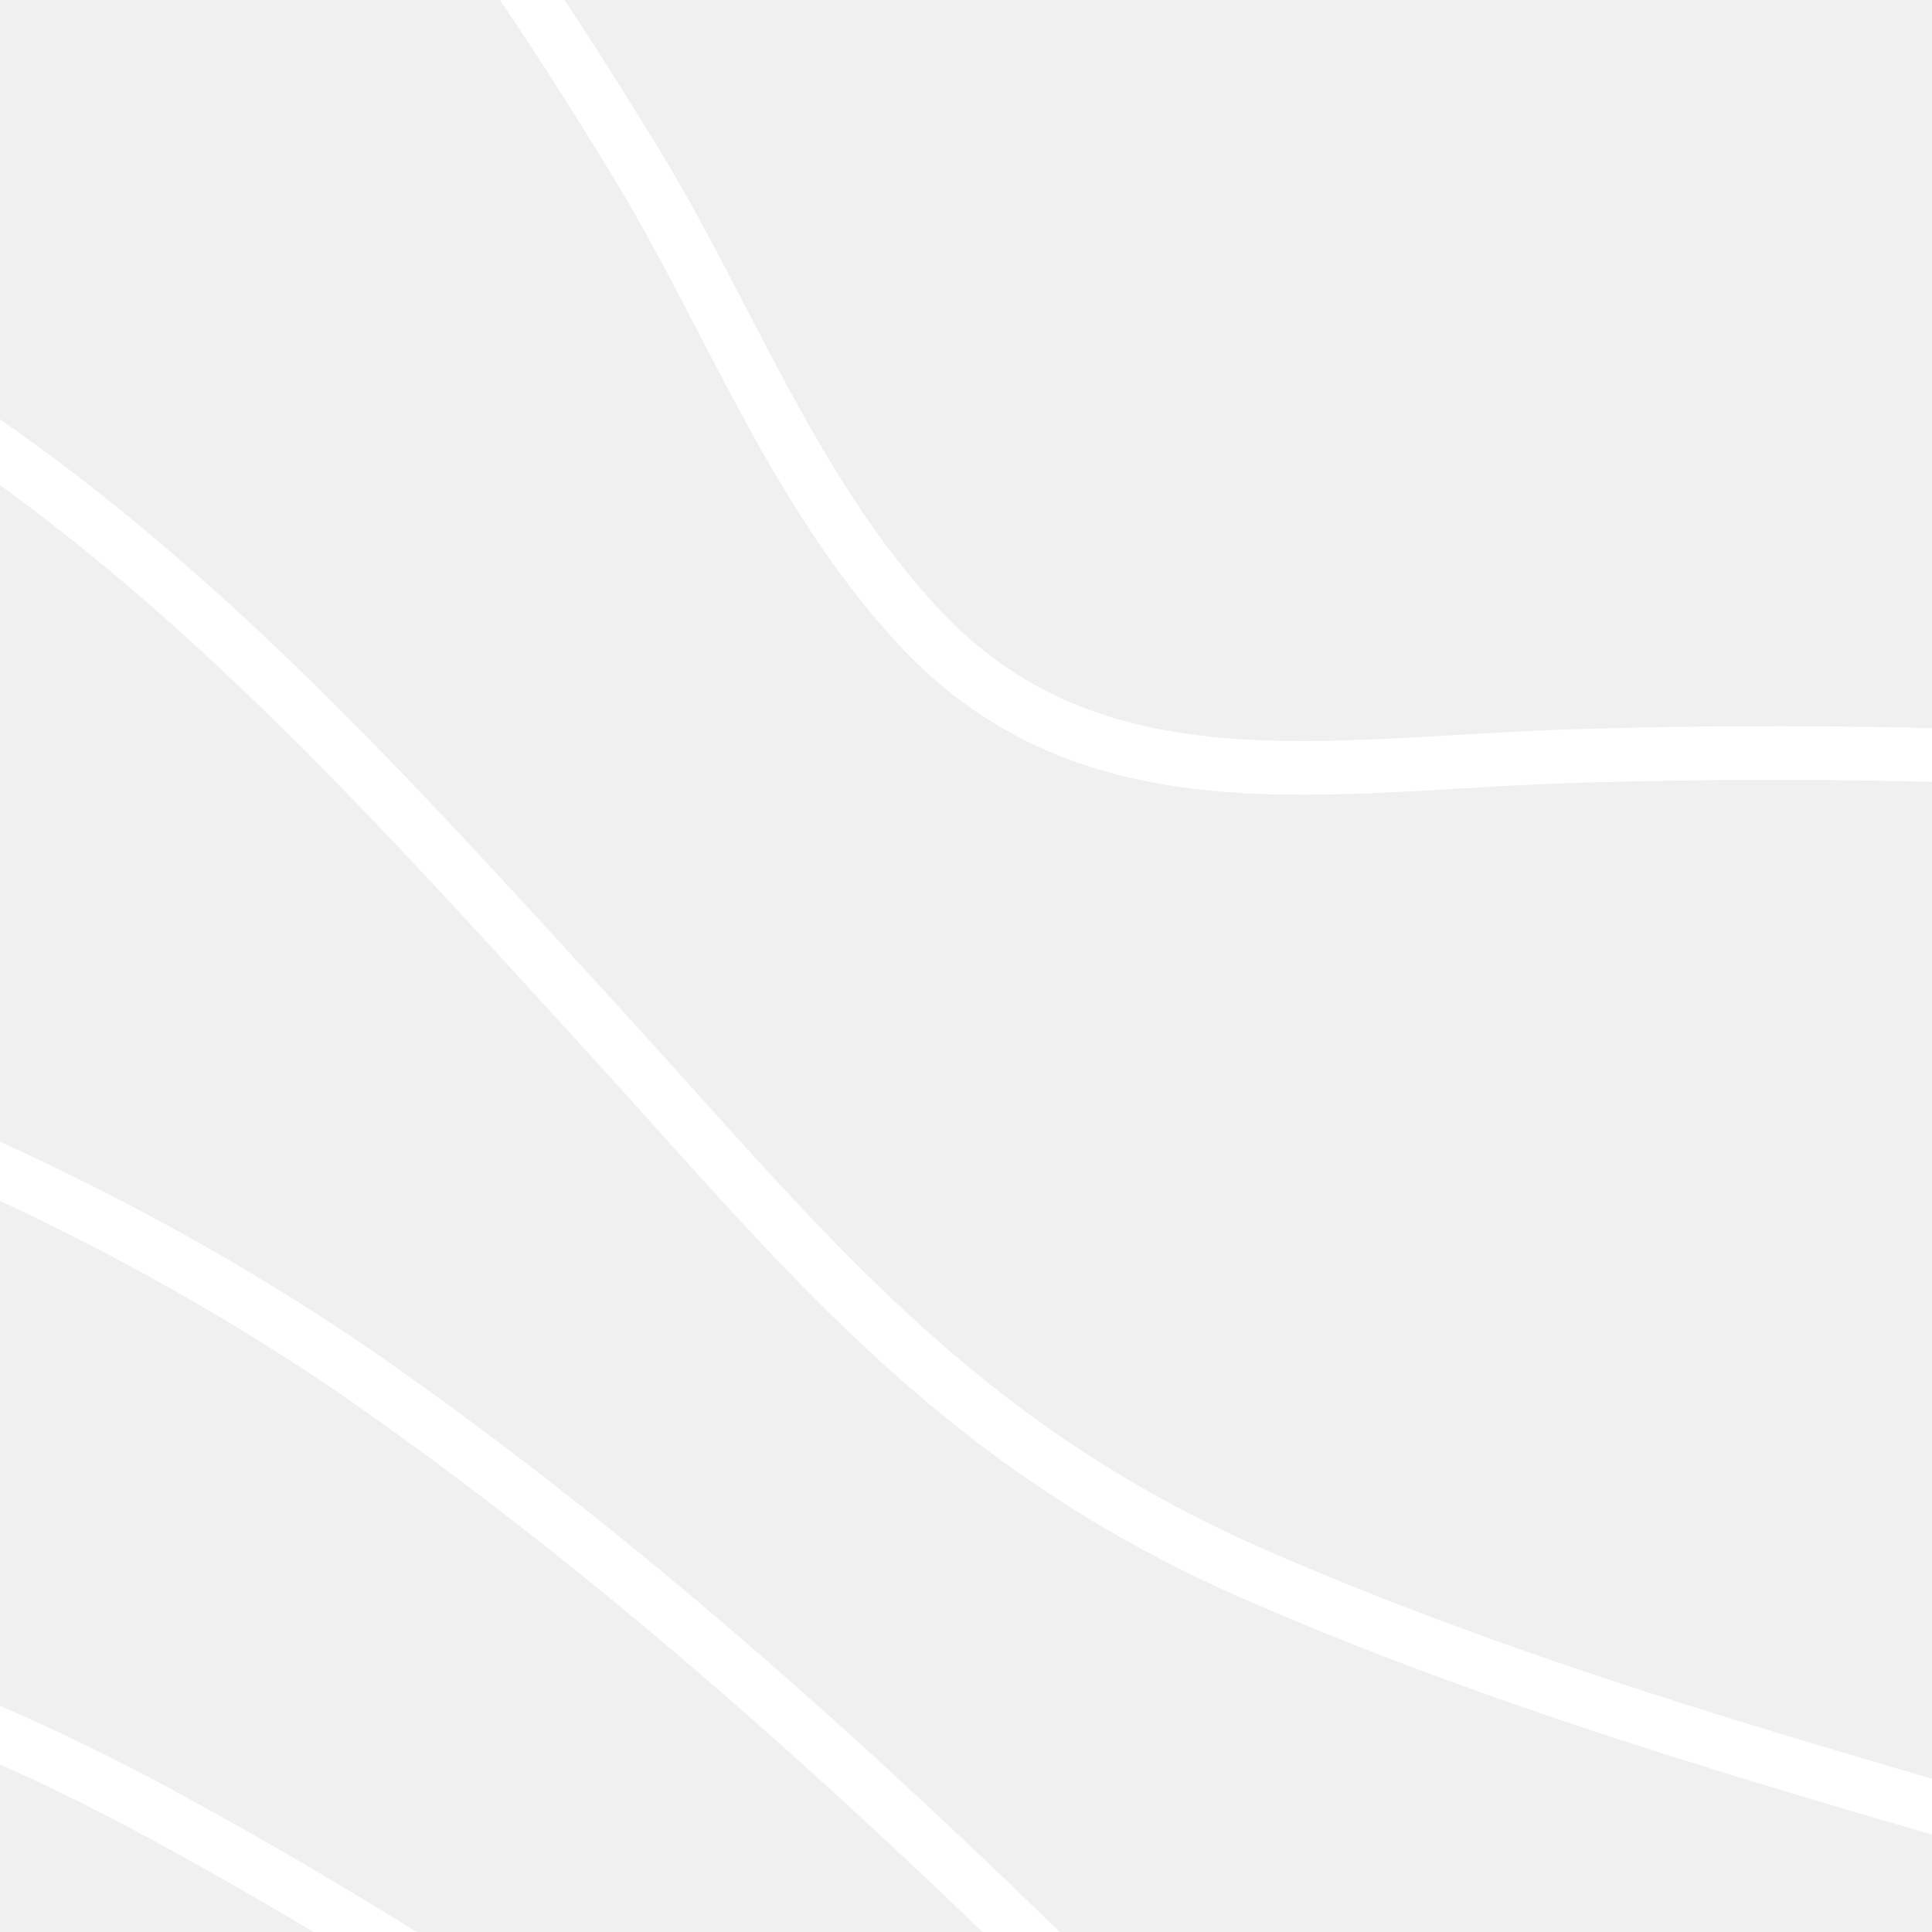
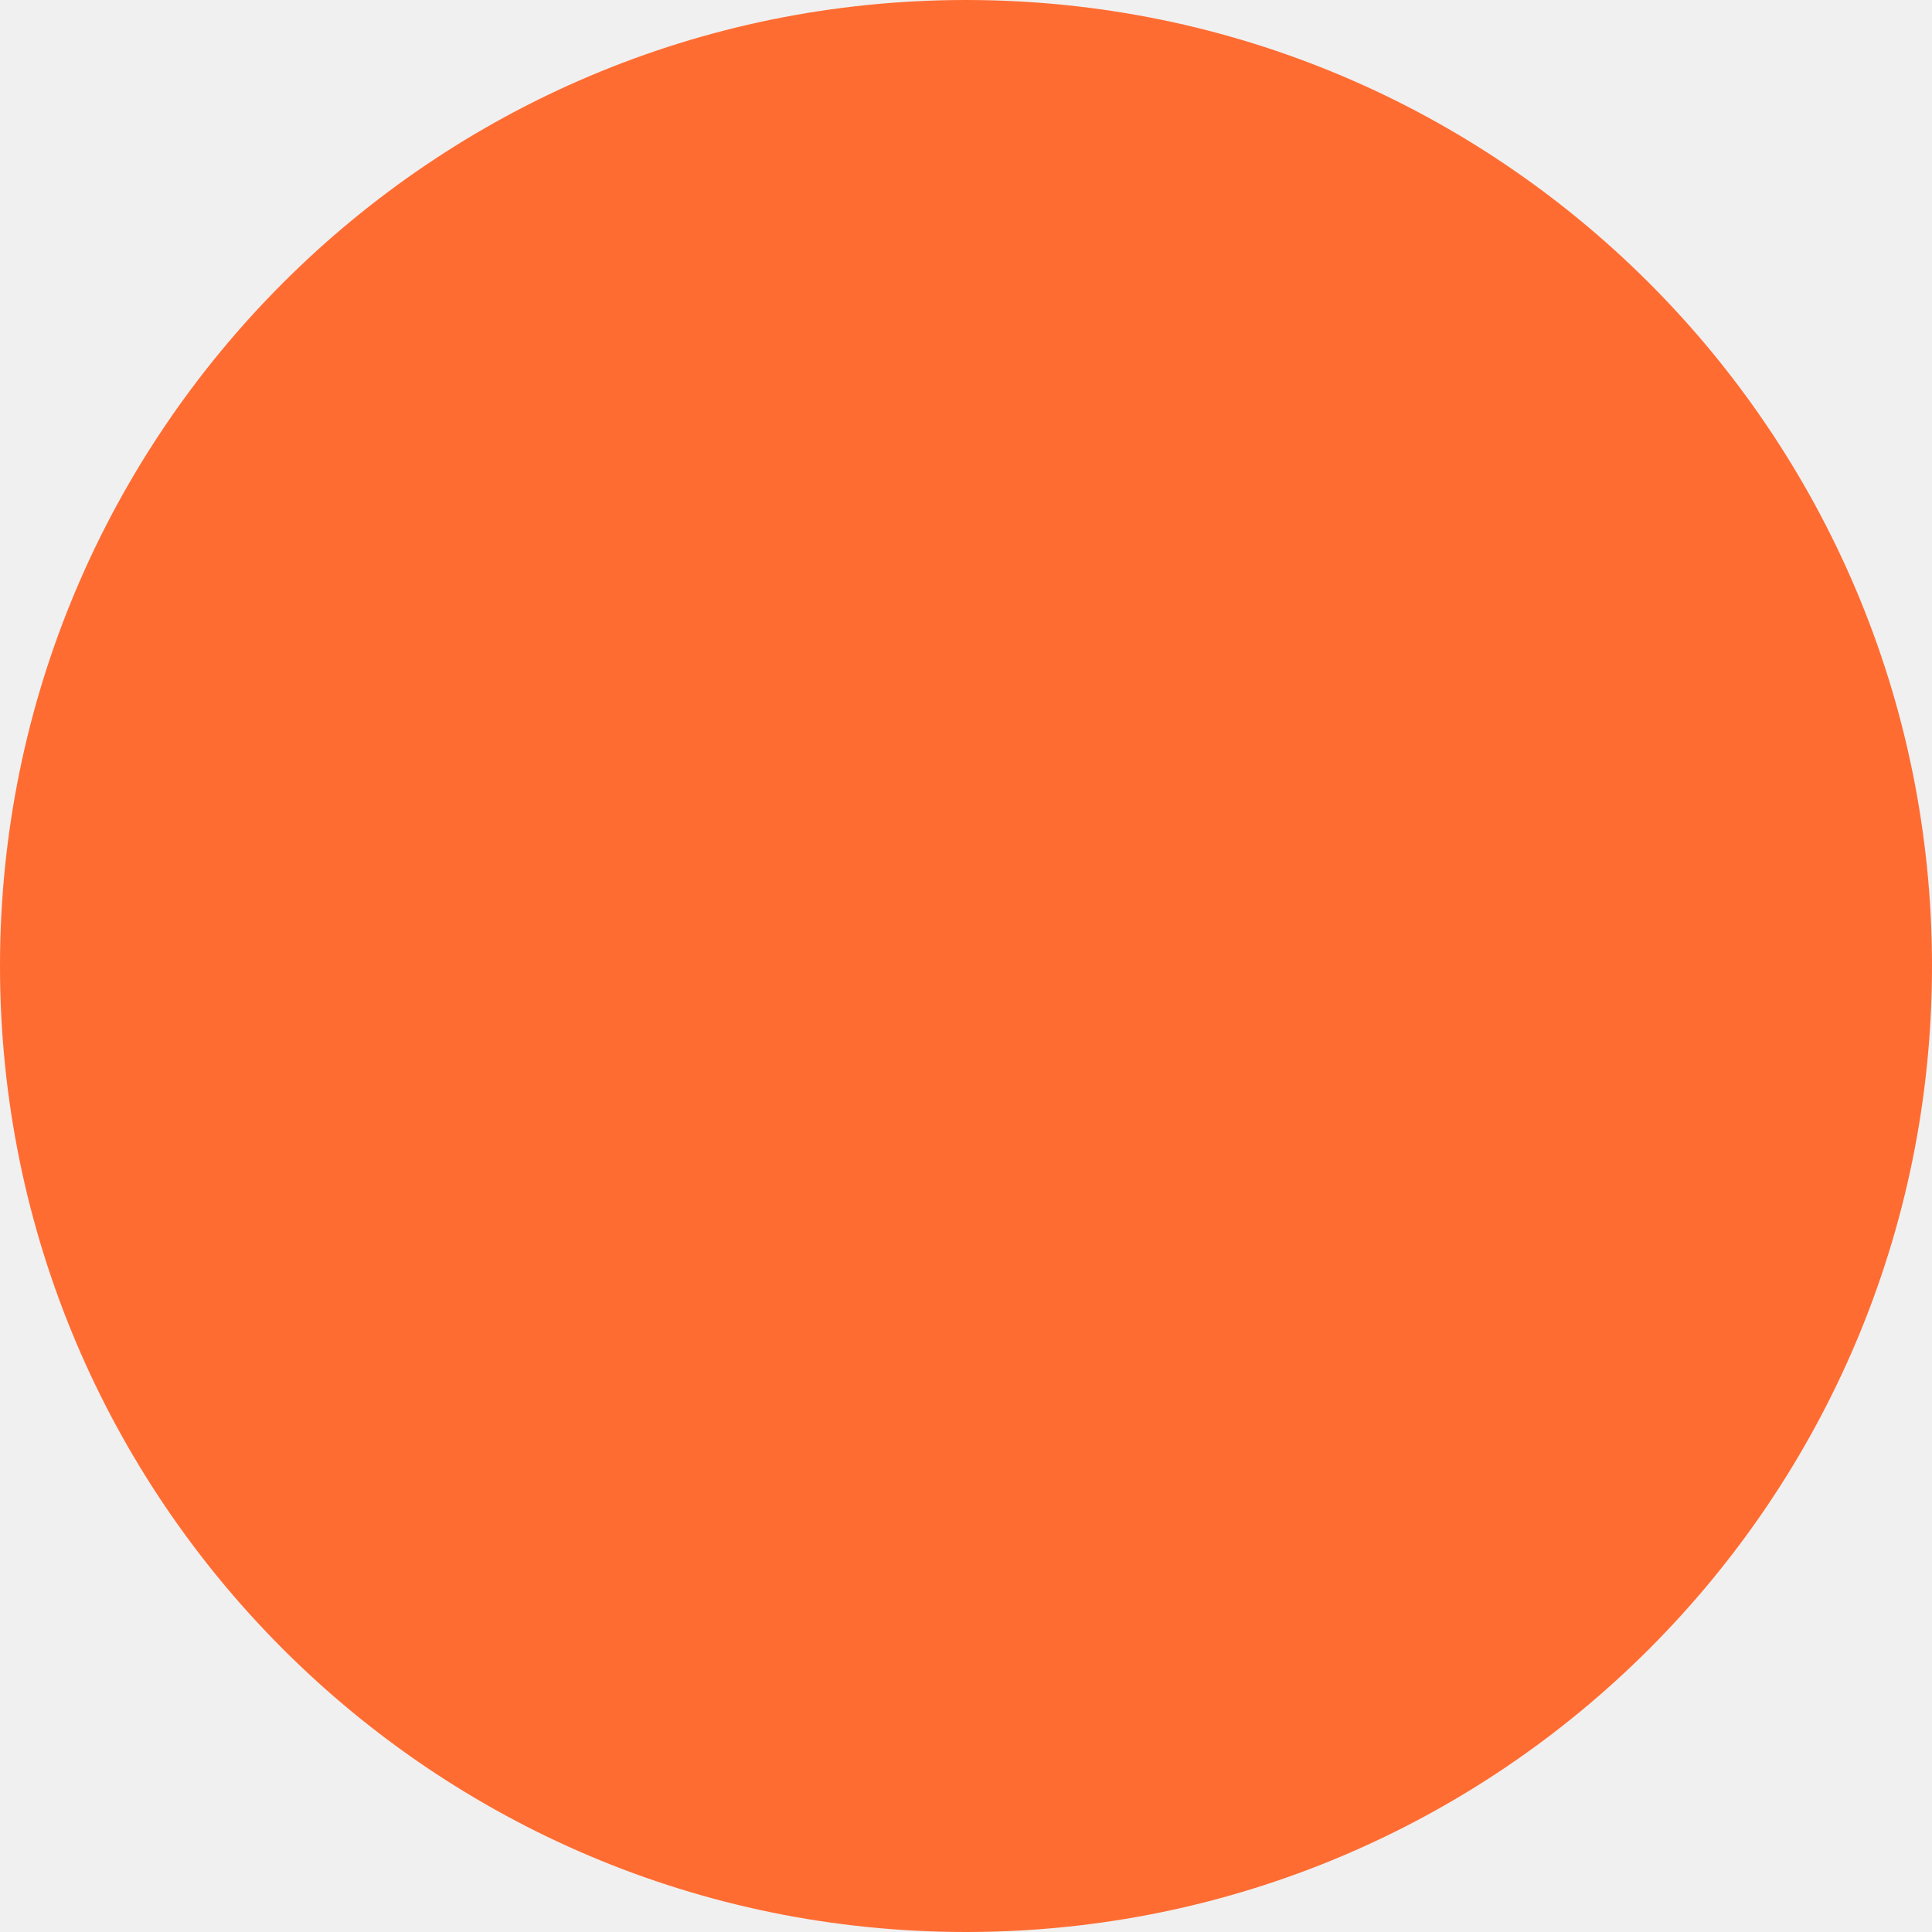
- <svg xmlns="http://www.w3.org/2000/svg" width="180" height="180" fill="none">
-   <g clip-path="url(#clip0)" clip-rule="evenodd" stroke="#fff" stroke-width="5">
-     <path d="M-249.15 818.76c-28.112-2.712-64.013 36.976-82.142 53.649-35.856 32.965-69.39 67.629-103.365 101.896-33.975 34.265-67.878 68.645-104.637 100.875-23.862 20.94-50.851 45.64-83.187 58.21-68.91 26.79-48.618-77.43-47.318-104.83 3.292-69.686 12.942-149.033-14.679-217.438-16.489-40.836-49.12-59.734-99.774-56.401-16.471 1.06-35.913 7.138-51.021-1.179-16.137-8.882-24.204-26.4-29.35-40.784-18.742-52.46-15.719-110.311-13.385-163.593 2.454-57.461 9.199-115.033 14.637-171.788 2.307-24.065-5.72-50.245-11.993-74.011-8.223-31.157-17.866-62.097-27.081-93.102-20.208-68.204-41.642-138.546-41.489-208.545.094-43.837 10.616-90.703 51.066-120.705 20.31-15.064 48.867-21.15 74.426-28.472 30.88-8.87 62-17.242 92.49-26.924 98.199-31.193 195.995-79.982 210.066-173.689 2.126-14.176 1.26-28.394 2.256-42.616.644-9.056 4.114-16.825 15.981-19.024 29.768-5.537 72.762 25.568 94.617 38.747 47.839 28.852 93.119 60.52 139.816 90.614 30.881 19.909 72.474 53.179 111.994 57.45 35.212 3.804 64.536-32.041 83.991-51.205 18.217-17.96 44.52-51.172 77.795-50.003 16.134.568 28.55 10.561 37.952 20.638 16.439 17.66 27.325 37.197 46.465 53.52 31.401 26.769 75.875 50.964 121.669 52.352 31.731.96 53.845-11.699 75.45-28.457 9.084-7.043 15.593-12.846 29.1-11.911 21.448 1.474 43.387 10.606 62.644 18.247 68.917 27.34 134.637 62.944 195.485 101.32 30.408 19.176 60.59 39.625 85.773 63.533 16.54 15.662 36.004 36.5 33.857 57.646-2.456 24.484-15.841 49.309-26.293 72.299-19.531 42.938-41.36 85.102-63.622 127.047-51.502 97.001-106.258 192.714-164.267 287.14-40.918 66.506-82.034 134.49-133.702 195.693-10.137 11.929-21.672 22.992-34.448 33.039-13.437 10.756-20.404 25.077-25.998 39.746-34.721 91.044-25.562 195.524-22.796 290.726.696 24.16 1.409 48.32 1.172 72.46-.203 20.75 2.662 45.91-7.358 65.09-19.727 37.8-74.418-2.47-96.65-19.4-78.277-59.61-142.22-132.81-208.124-201.317-31.39-32.58-62.667-65.372-96.158-96.562-17.41-16.238-45.221-47.604-69.865-49.981z" />
-     <path d="M-252.115 800.625c-31.312 12.723-56.055 38.076-79.034 58.875-33.079 29.931-64.608 61.063-96.896 91.602-30.533 28.877-61.383 57.788-95.392 83.958-20.739 15.95-45.645 36.09-74.517 41.73-62.581 12.25-43.462-85.523-42.607-110.049 2.147-60.972 8.136-129.741-18.22-188.992-16.46-36.998-48.136-54.698-94.864-51.848-16.167.984-30.215 4.27-45.451-3.203-17.633-8.643-27.482-25.442-34.103-40.6-20.744-47.485-20.778-101.157-20.354-150.331.439-50.801 2.45-103.575 10.713-151.956 3.298-19.348-2.078-42.538-5.992-62.406-6.034-30.571-13.483-60.979-20.187-91.468-13.64-61.965-26.403-125.416-22.296-188.043 2.965-45.215 16.116-91.348 52.488-125.562 36.881-34.673 89.835-46.385 140.681-62.563 87.901-27.932 195.267-66.797 221.514-149.188 3.984-12.493 3.748-24.908 5.691-37.592.994-6.523 2.808-13.88 11.03-16.414 21.345-6.578 56.415 20.833 71.304 30.368 41.142 26.345 79.889 55.211 120.091 82.526 31.921 21.694 67.101 48.662 106.407 59.758 47.697 13.465 87.883-39.211 124.055-55.525 62.725-28.28 90 39.959 115.062 74.767 28.771 39.971 84.939 76.217 138.456 48.344 20.464-10.664 33.462-25.007 59.084-28.116 40.071-4.862 84.187 6.282 122.209 17.304 57.155 16.592 113.052 39.382 163.363 67.786 36.019 20.348 92.347 53.76 83.877 93.563-5.676 26.798-19.244 53.258-31.443 78.681-18.258 38.068-38.464 75.439-59.281 112.537-47.945 85.65-99.789 169.911-155.75 252.001-38.195 56.011-186.571 208.052-192.521 220.015-17.728 35.672-19.492 78.075-21.157 116.519-2.218 51.138.176 102.482 2.025 153.73.863 24.393 2.442 48.977 1.628 73.337-.581 17.33-1.867 40.04-15.594 53.9-26.783 27.05-78.015-11.22-99.722-27.1-66.548-48.65-122.515-107.355-180.186-162.921-28.316-27.27-56.546-54.904-87.552-80.191-12.521-10.2-37.22-35.098-56.559-27.233z" />
-     <path d="M-265.185 777.365c-63.808 36.925-114.004 91.689-168.826 137.799-27.524 23.143-55.744 46.378-87.682 65.515-16.608 9.956-37.593 22.361-59.357 22.421-58.222.14-41.503-88.039-41.019-114.886.921-51.905 3.536-110.385-21.186-160.039-15.114-30.338-43.21-47.351-82.527-45.909-17.444.638-32.432 2.852-48.721-4.889-16.502-7.843-27.299-21.817-35.057-35.65-22.313-39.751-26.008-86.74-28.015-129.176a833.3 833.3 0 016.397-148.71c5.725-43.119-5.532-87.732-11.561-130.999-7.98-57.317-14.137-115.476-6.597-172.553 5.963-45.076 21.737-89.528 55.384-125.198 34.258-36.239 82.006-55.303 133.109-71.683 77.253-24.761 180.473-54.923 215.671-122.719 5.128-9.859 6.539-19.386 8.315-29.907.86-5.111 1.633-11.744 8.436-13.639 16.381-4.558 44.667 21.206 54.683 28.609 31.976 23.63 62.249 48.806 93.724 72.895 29.384 22.489 59.914 46.835 95.417 62.536 56.545 24.989 96.864-32.72 152.402-25.417 34.48 4.538 56.559 34.171 71.56 57.387 18.444 28.582 28.492 68.08 65.666 85.19 27.689 12.745 45.933-1.064 68.892-10.803 38.9-16.505 89.021-12.867 131.492-6.482 57.392 8.622 114.81 25.57 165.932 49.745 23.175 10.955 47.125 23.929 64.244 41.21 16.046 16.191 19.157 30.304 13.641 49.236-16.906 57.955-53.493 114.512-86.51 168.401-41.488 67.707-86.45 134.076-135.946 197.873-33.754 43.502-69.302 87.883-113.589 124.595-11.546 9.568-24.026 19.301-38.629 25.679-10.978 4.828-19.807 6.459-26.733 15.758-20.518 27.564-20.014 68.818-21.34 100.424-2.132 50.535.594 101.314 2.556 151.949 1.174 29.55 8.555 85.735-24.695 105.901-28.711 17.401-71.796-11.397-94.07-26.136-56.33-37.282-104.483-82.802-154.476-125.568-22.912-19.6-45.946-39.891-71.91-56.784-6.619-4.315-15.289-11.033-23.67-12.878-9.606-2.09-17.543 2.371-25.405 6.902z" />
-     <path d="M-250.963 775.067c-56.59 34.358-104.604 77.774-158.107 115.386-23.99 16.864-49.08 33.808-77.468 45.644-15.267 6.367-34.329 12.842-52.112 8.879-51.04-11.371-39.033-84.069-39.093-113.933-.037-44.369.549-95.277-23.411-136.91-15.692-27.272-41.681-39.515-76.91-38.252-37.789 1.358-63.706-12.757-81.898-40.789-22.789-35.143-29.288-77.27-33.042-115.796-4.48-46.412-3.867-92.895 1.834-138.883 5.547-44.724.737-89.077-.756-134.209-1.972-59.838.247-121.168 22.292-177.924 19.196-49.415 54.865-92.21 106.355-121.807 53.743-30.918 118.695-42.376 177.09-66.001 36.423-14.735 84.735-35.531 101.597-68.202 5.624-10.896 1.647-32.182 22.805-20.905 12.1 6.446 22.198 17.251 31.745 25.944 15.429 14.048 30.358 28.459 45.537 42.692 32.357 30.335 65.269 62.646 104.753 86.91 49.71 30.57 93.702-3.042 146.223 6.862C-5.265-60.9 15.86-42.373 32.013-23.394c10.463 12.28 19.271 25.453 27.381 38.813 8.473 13.953 14.379 30.051 25.88 42.633 16.365 17.927 38.355 13.063 61.906 12.372a615.512 615.512 0 01123.909 8.918c50.136 8.75 101.218 22.594 145.29 45.385 17.158 8.867 35.201 19.73 45.846 34.241 10.645 14.51 8.444 28.193 3.306 43.081-15.199 44.164-44.533 86.814-72.349 127.363-34.819 50.752-72.992 100.101-115.454 146.625-29.313 32.114-60.712 64.134-98.649 89.655-11.04 7.422-22.76 14.362-35.598 19.636-8.803 3.622-19.826 4.932-26.756 10.764-21.636 18.255-19.854 59.44-21.094 83.269-2.477 47.557 3.648 95.224 1.53 142.755-1.154 25.942-1.6 66.706-30.307 82.962-26.987 15.288-65.056-4.831-88.269-17.916-45.642-25.717-85.355-58.1-127.206-87.752-17.222-12.192-35.189-25.463-55.369-34.266-17.983-7.83-32.465 1.119-46.973 9.923z" />
-     <path d="M-249.125 765.405c-49.462 26.904-94.376 60.814-144.616 87.871-29.42 15.836-78.956 43.221-116.359 24.939-41.102-20.065-36.745-75.192-36.994-107.335-.297-38.257-1.43-83.263-24.834-118.326-7.398-11.089-17.675-20.934-31.994-26.107-15.324-5.538-29.515-2.589-45.31-3.604-33.134-2.131-58.02-20.941-74.078-44.141-22.705-32.789-31.083-71.783-35.987-108.312-5.512-41.381-6.106-82.946-1.774-124.1 4.112-39.334 6.954-78.374 9.678-117.887 3.531-51.678 11.418-103.651 33.128-151.945 21.397-47.572 56.734-89.23 105.633-119.832 47.716-29.853 104.155-47.562 161.313-62.296 32.441-8.36 81.146-23.095 99.702-48.937 8.258-11.492 8.976-23.509 25.967-8.704 21.396 18.643 37.668 42.508 55.472 63.401 25.692 30.14 51.872 61.02 83.376 87.315 20.117 16.793 40.409 25.413 68.457 27.21 21.368 1.357 42.792-.06 63.984 3.87 49.743 9.216 80.894 45.042 110.055 76.88 18.755 20.479 32.781 38.871 61.136 51.29 33.513 14.686 70.724 23.172 105.936 34.272 38.667 12.192 78.794 25.82 111.776 47.273 29.365 19.097 41.301 39.937 30.036 68.206-17.558 44.093-54.081 85.626-87.758 122.955-34.266 37.996-72.212 74.911-117.064 104.746-24.22 16.107-51.754 25.997-77.43 39.883-32.24 17.472-25.462 64.997-25.673 92.815-.35 46.18 16.944 193.331-84.52 169.732-42.352-9.85-79.76-35.659-116.021-55.428-15.049-8.195-32.946-19.666-50.802-22.97-19.448-3.599-39.546 9.179-54.435 17.266z" />
-     <path d="M-243.522 749.142c-44.374 19.9-86.905 44.777-134.295 60.917-30.692 10.476-71.225 19.721-100.538-.707-33.08-23.056-36.925-66.961-38.213-99.068-1.324-33.079-1.284-72.406-25.178-101.731-7.612-9.331-18.322-17.468-31.857-20.141-12.983-2.57-26.446-.342-39.674-2.856-29.705-5.637-52.904-23.004-68.887-43.999-47.284-62.104-50.585-147.807-45.095-216.464 2.753-34.364 9.908-69.297 15.96-103.554 7.853-44.453 19.563-88.587 41.226-129.56C-624.027 4.861-536.009-47.793-429.818-80.083c33.426-10.16 69.165-16.918 97.052-35.3 14.397-9.474 23.721-6.153 34.754 6.117 17.241 19.182 29.627 41.714 43.539 62.48 19.785 29.537 39.847 59.691 64.405 86.521 16.929 18.494 33.663 32.095 61.191 38.476 19.627 4.552 39.948 5.987 59.8 9.531 37.712 6.74 74.426 20.542 104.172 41.44 23.574 16.599 44.601 35.653 64.515 55.165 25.929 25.368 52.658 47.305 84.399 67.78 42.013 27.137 120.511 67.221 93.527 118.505-29.772 56.561-95.934 105.737-158.463 137.669-20.994 10.724-46.225 18.725-62.486 34.397-24.309 23.465-26.158 49.563-29.129 80.077-4.459 45.681-2.33 146.273-85.937 138.968-33.125-2.896-63.228-17.764-94.484-26.573-35.003-9.911-60.314.373-90.559 13.971z" />
-     <path d="M-237.979 731.56c-57.073 18.361-152.291 62.822-209.014 16.048-29.978-24.708-38.241-63.92-42.239-96.52-3.247-26.237-2.329-57.394-25.06-79.253-16.712-16.067-43.75-12.392-65.913-20.129-27.475-9.599-48.953-27.46-64.351-48.305-43.036-58.251-50.438-133.983-47.153-198.531 3.418-67.038 26.111-139.004 61.875-198.822 44.604-74.583 120.077-126.24 212.316-158.405 17.027-5.935 34.41-11.135 51.603-16.747 11.534-3.773 22.944-9.939 34.947-12.62 20.013-4.461 35.09 4.674 46.5 18.039 16.429 19.226 27.22 41.9 38.869 63.108 15.944 29.004 31.491 58.578 50.859 86.013 13.035 18.438 27.129 37.782 52.088 46.417 17.022 5.892 35.406 8.605 53.48 10.269 38.758 3.563 69.906 8.37 103.885 26.74 55.78 30.213 104.376 72.943 143.967 116.906 31.071 34.502 79.246 88.996 51.846 131.974-24.543 38.565-75.918 57.41-118.212 80.197-20.56 11.08-39.613 23.931-55.033 39.731-19.439 19.92-28.73 39.576-34.128 64.946-9.089 42.7-16.857 107.68-81.4 114.685-23.819 2.588-47.697-2.649-71.584-2.435-31.58.242-59.359 7.431-88.148 16.694z" />
-     <path d="M-233.467 706.965c-61.535 10.979-139.177 25.722-188.238-20.629-23.767-22.451-35.363-51.841-43.411-79.967-5.769-20.144-4.953-51.128-27.473-65.383-16.574-10.473-40.525-14.096-58.428-23.862-24.615-13.422-44.138-31.971-58.777-52.903-38.148-54.534-48.275-121.592-47.07-181.698 2.632-130.601 98.434-254.143 241.248-309.84 42.571-16.61 88.352-38.968 126.374-1.41 41.476 41.001 57.109 98.067 84.812 144.816 10.576 17.861 23.17 40.534 44.409 52.037 12.767 6.92 29.448 8.98 44.094 10.707 37.298 4.42 70.647 10.335 104.278 26.145 51.973 24.421 98.64 59.729 135.91 98.173 32.499 33.528 69.938 80.447 39.975 121.396-23.019 31.393-66.893 48.365-100.27 71.203C26.796 521.161.118 554.525-15.1 592.576c-14.774 37.018-26.354 78.084-74.89 93.504-16.65 5.29-38.034 10.416-55.956 11.227-29.54 1.248-58.811 4.478-87.522 9.658z" />
-     <path d="M-230.271 679.358c-61.205 1.794-124.29-3.654-168.245-44.933-20.506-19.264-34.128-42.381-46.242-65.592-8.914-17.077-16.128-34.512-32.177-48.209-14.858-12.688-32.556-22.976-47.871-35.323-20.302-16.298-37.408-35.078-50.661-55.619-33.148-51.48-45.069-111.255-45.656-167.356-.296-27.159 1.07-56.45 11.9-82.31 10.452-24.975 25.447-49.202 42.328-71.436 35.856-47.27 85.345-86.39 145.552-112.307 41.297-17.77 80.512-25.684 117.378 6.393 41.555 36.161 61.253 88.3 86.179 132.145 17.095 30.073 33.457 63.496 75.246 72.986 33.252 7.555 64.87 14.153 95.612 28.15 45.332 20.79 85.485 48.699 118.078 82.072 29.682 30.507 53.731 67.747 32.505 104.996-16.841 29.509-50.032 50.384-74.75 75.162-27.6 27.609-44.47 59.292-58.86 92.994-12.97 30.284-31.035 58.212-65.143 75.204-6.971 3.479-14.544 7.107-22.198 9.561-9.766 3.13-19.01 1.883-29.579 1.63-27.89-.696-55.695.984-83.396 1.792z" />
-     <path d="M-232.15 648.377c-57.319-6.43-110.42-23.18-152.035-58.642-17.803-15.161-31.975-32.555-48.044-48.885-12.956-13.15-24.976-25.555-35.269-40.214-24.366-34.768-57.443-64.356-78.588-100.827-28.275-48.691-41.204-102.514-43.282-154.84-1.018-25.551.354-51.703 6.917-76.792 5.636-21.548 19.813-41.304 34.117-59.514 28.021-35.694 66.124-69.258 112.116-89.645 101.397-44.947 160.341 69.644 195.64 128.964 16.239 27.282 34.104 68.271 70.273 82.408 25.838 10.104 52.419 17.347 77.221 29.509 66.609 32.668 142.746 93.056 124.93 161.562-7.617 29.314-29.144 54.569-44.557 81.102-15.873 27.32-26.084 56.138-37.023 85.092-10.217 27.061-23.012 48.162-53.155 63.279-14.395 7.226-30.521 4.842-47.202 3.941-27.399-1.488-54.905-3.469-82.059-6.498z" />
-     <path d="M-236.715 619.878c-85.499-19.872-175.898-70.884-220.076-136.987-51.969-77.757-93.992-160.563-99.707-247.81-2.651-40.449-1.546-84.357 23.941-119.717 19.387-26.912 47.41-57.62 83.715-69.857 88.801-29.944 147.835 62.401 182.241 115.09 18.522 28.368 35.785 63.843 64.694 86.724 16.761 13.273 39.868 21.51 58.611 32.749 56.8 34.061 100.247 85.106 103.07 143.544 1.301 27.019-6.303 53.342-12.86 79.369-6.711 26.643-11.629 53.806-19.903 80.122-6.608 21.007-16.688 45.534-45.5 50.624-36.308 6.422-83.31-5.739-118.226-13.851z" />
+ <svg xmlns="http://www.w3.org/2000/svg" width="180" height="180" viewBox="0 0 180 180" fill="none">
+   <g clip-path="url(#clip0_3531_7222)">
+     <rect width="180" height="180" fill="#FF6C32" />
  </g>
  <defs>
-     <clipPath id="clip0">
-       <path fill="#fff" d="M0 0h180v180H0z" />
+     <clipPath id="clip0_3531_7222">
+       <rect width="180" height="180" rx="90" fill="white" />
    </clipPath>
  </defs>
</svg>
